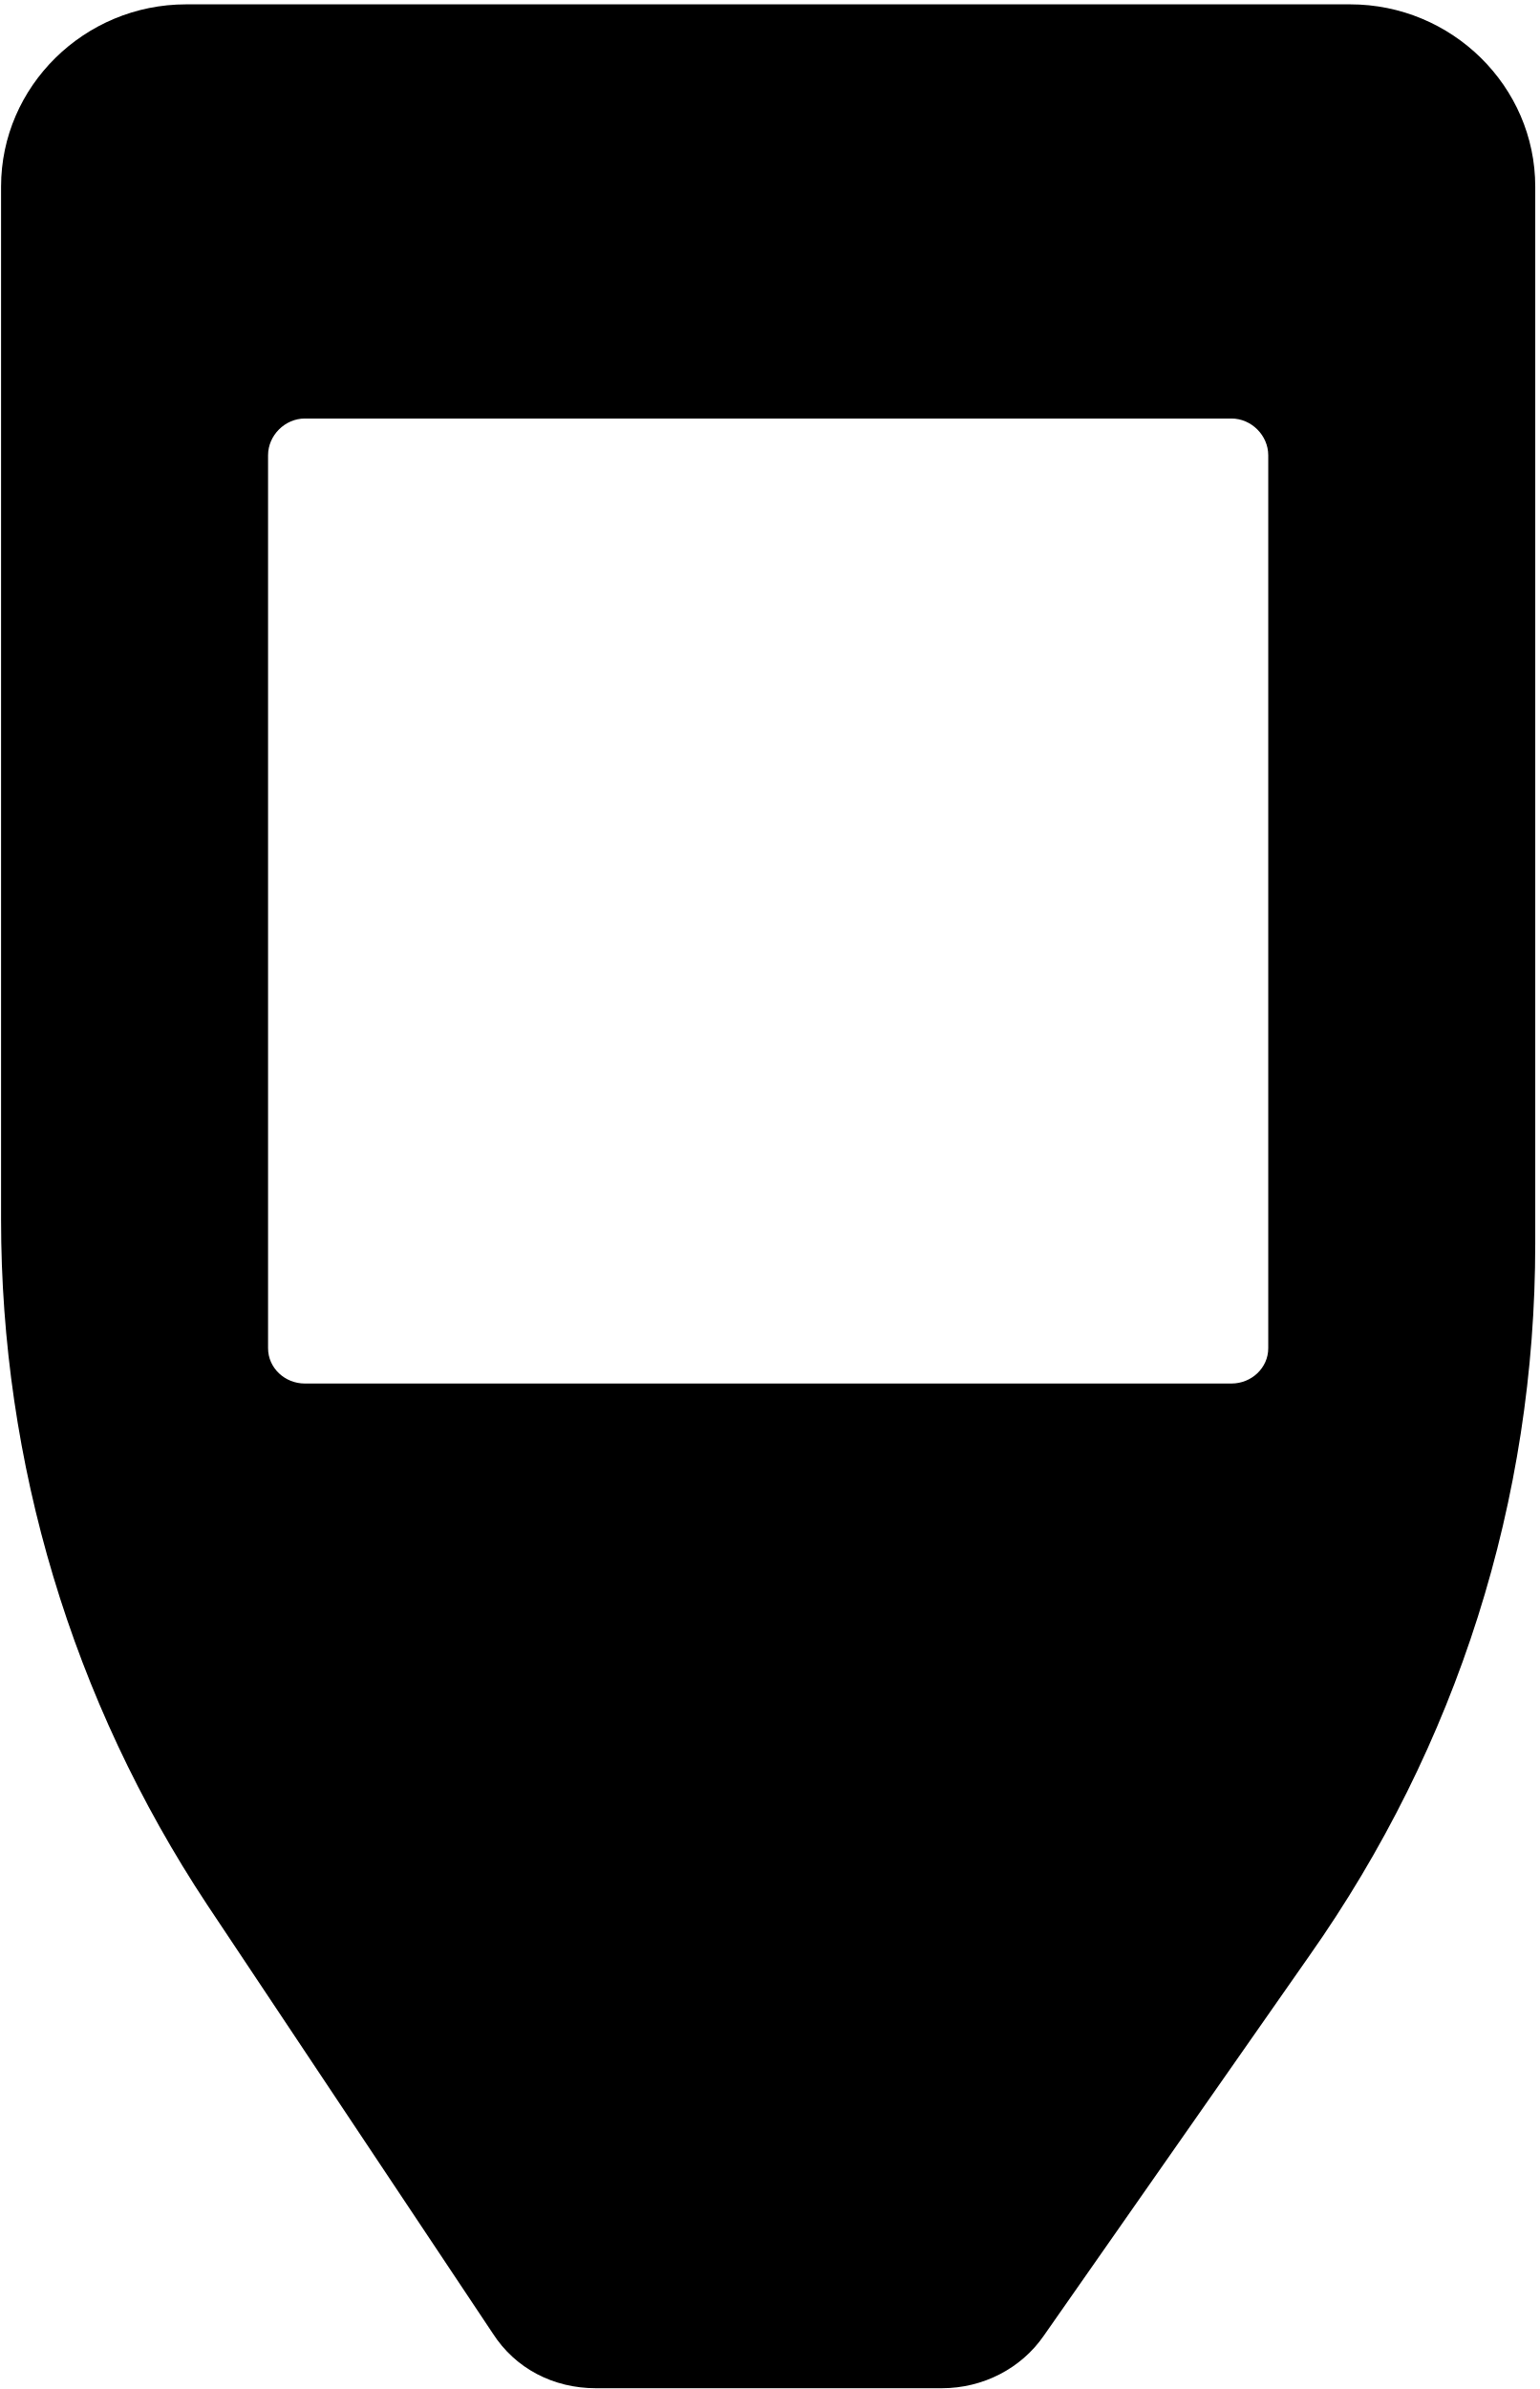
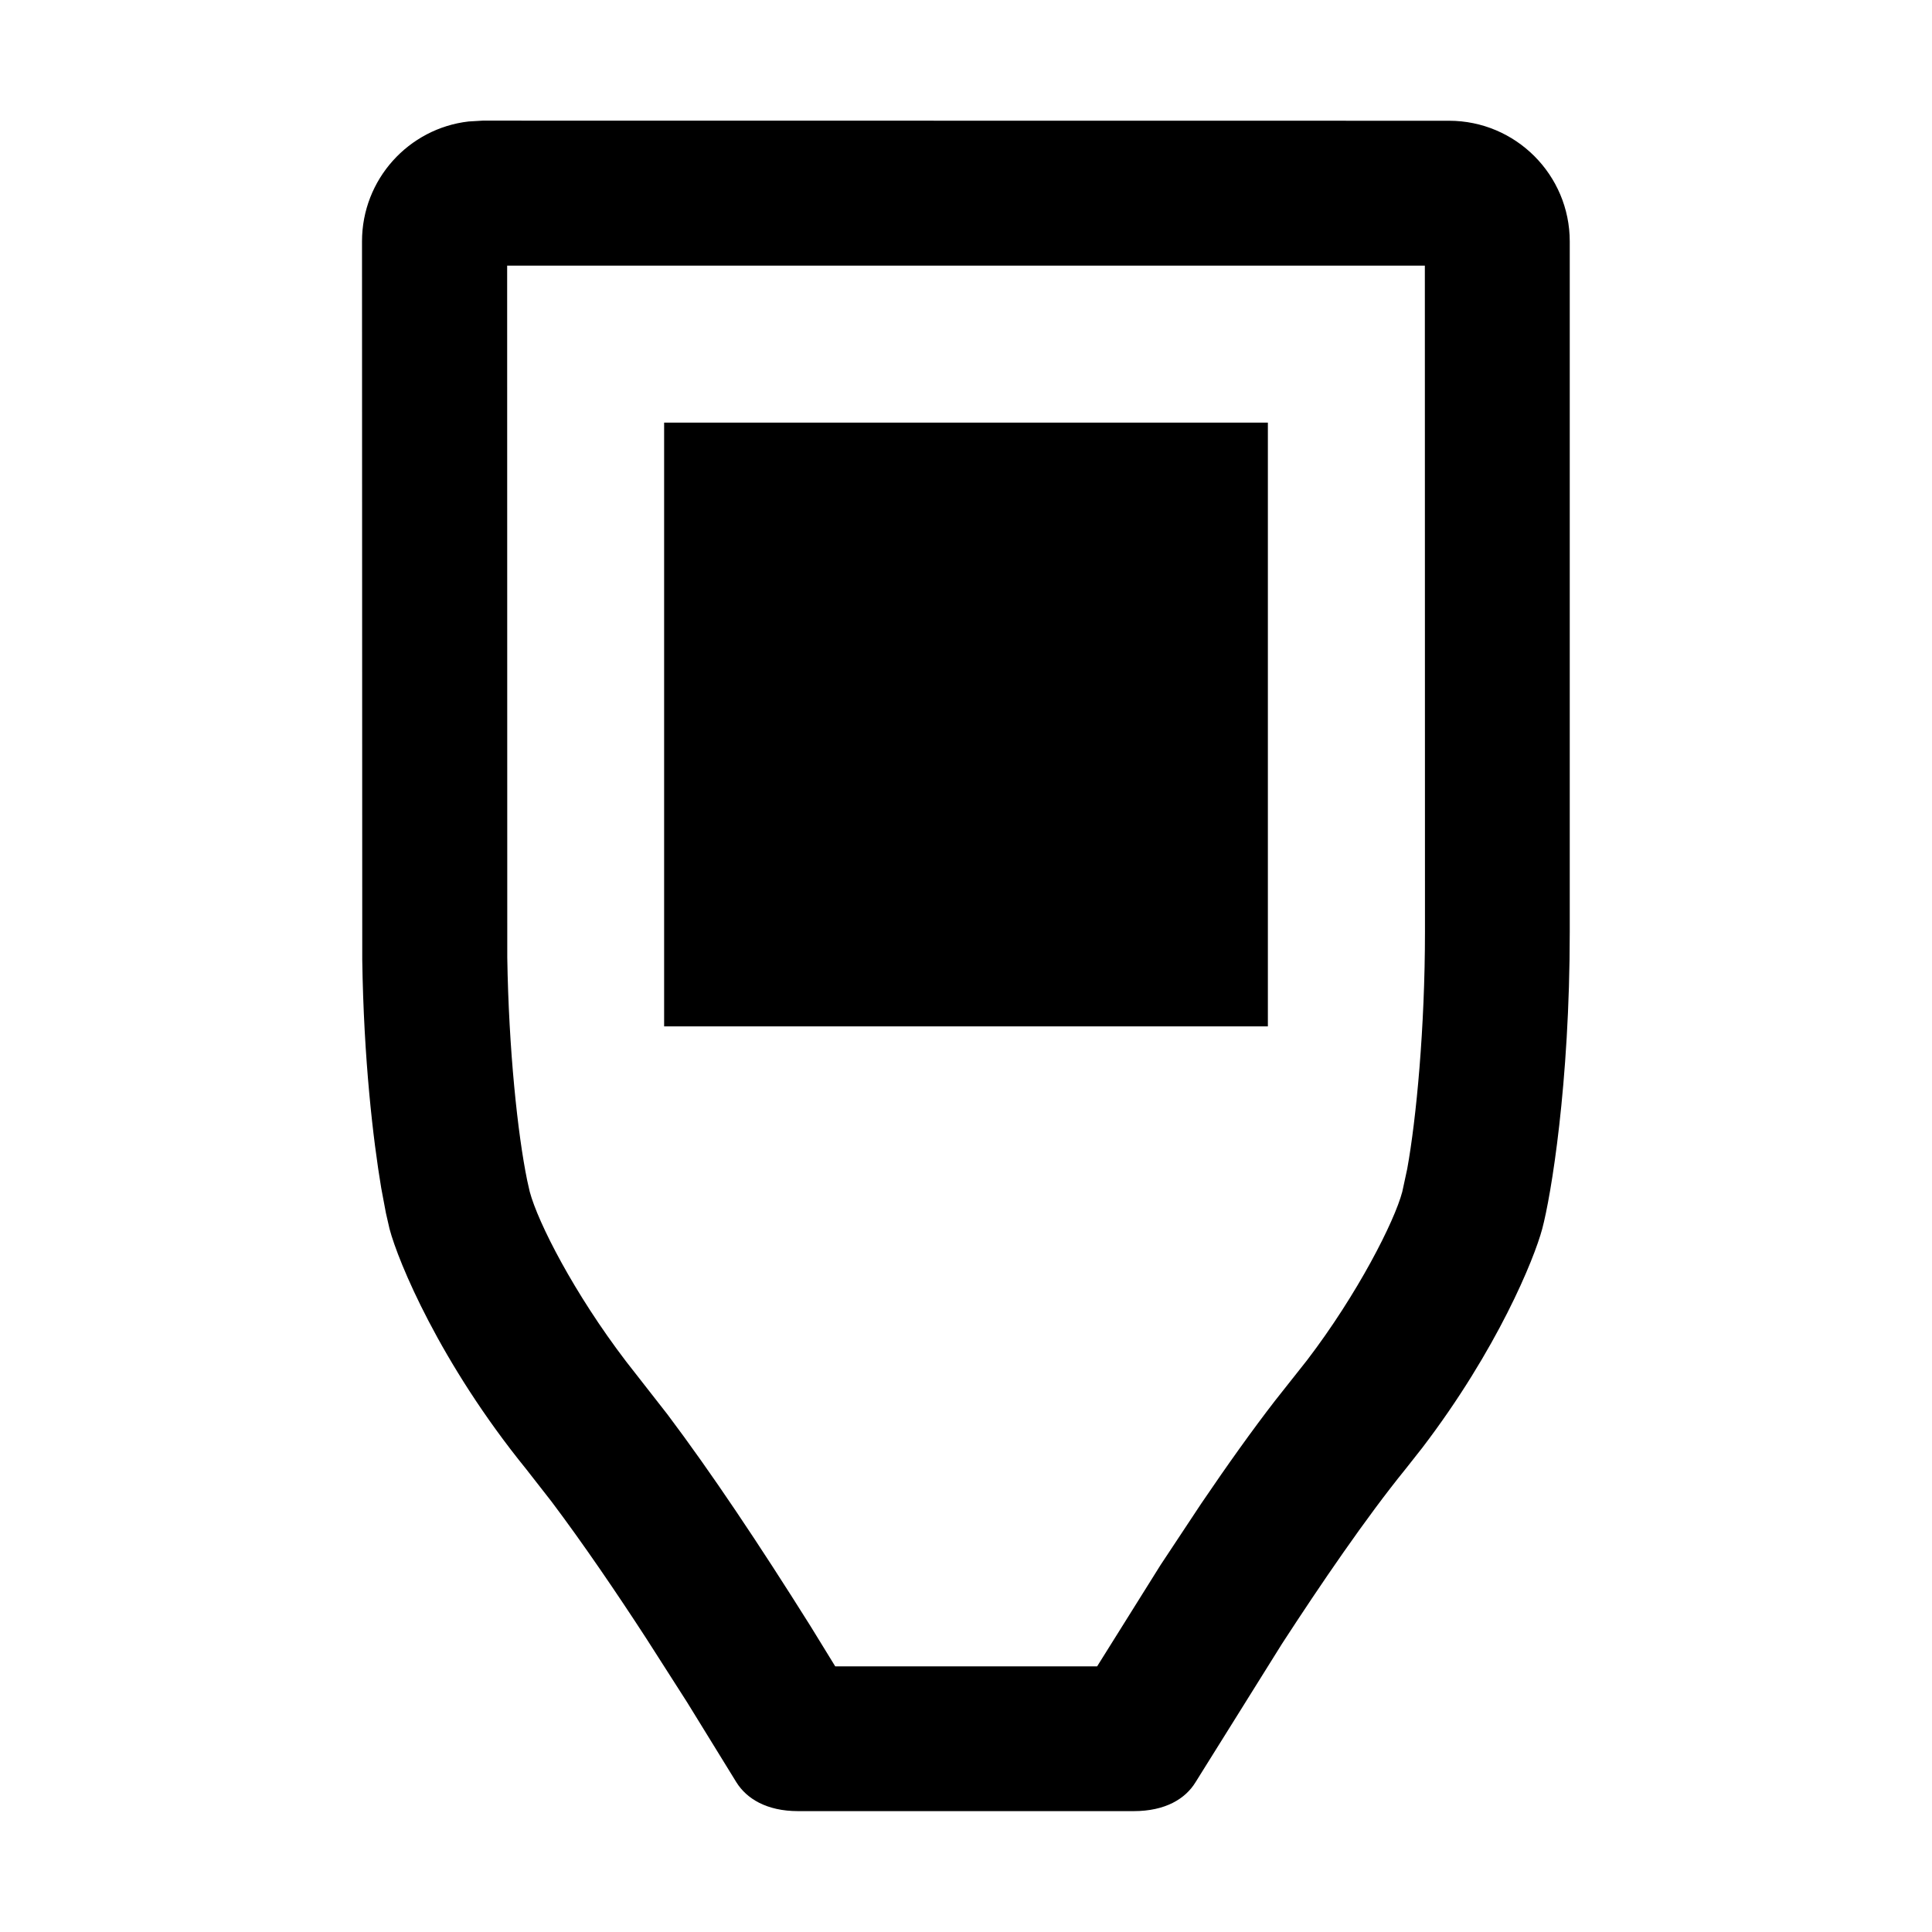
- <svg xmlns="http://www.w3.org/2000/svg" width="165px" height="256px" fill="#000000" viewBox="0 0 165 256" version="1.1">
-   <path d="M135.94,144.469 C135.94,146.604 134.123,148.255 132.003,148.255 L32.67,148.255 C30.55,148.255 28.733,146.604 28.733,144.469 L28.733,48.785 C28.733,46.65 30.55,44.848 32.67,44.848 L132.003,44.848 C134.123,44.848 135.94,46.65 135.94,48.785 L135.94,144.469 Z M144.723,0.466 L19.95,0.466 C9.048,0.466 0.114,9.248 0.114,19.999 L0.114,130.705 C0.114,156.75 7.685,182.174 22.221,204.13 L52.809,250.026 C55.232,253.812 59.32,255.917 63.863,255.917 L100.961,255.917 C105.353,255.917 109.441,253.812 111.864,250.314 L140.332,209.596 C156.231,187.034 164.559,160.671 164.559,133.279 L164.559,19.999 C164.559,9.248 155.625,0.466 144.723,0.466 L144.723,0.466 Z" id="Path" />
+ <svg xmlns="http://www.w3.org/2000/svg" height="16" viewBox="0 0 16 16" width="16">
+   <path d="m12 1c.552 0 1 .448 1 1v5.716c0 1.263-.156 2.192-.228 2.461-.067.251-.372.999-.994 1.814l-.138.175c-.328.404-.704.956-1.023 1.447l-.717 1.148c-.083.135-.248.238-.511.238h-2.779c-.262 0-.427-.104-.511-.238l-.409-.664-.339-.53c-.245-.377-.522-.784-.783-1.131l-.21-.269c-.715-.881-1.061-1.72-1.132-1.99l-.03-.131-.039-.208c-.067-.4-.145-1.064-.157-1.89l-.002-5.949c-0-.513.386-.936.883-.993l.117-.007zm-.2 1.2h-7.6l.001 5.73c.012.765.086 1.461.165 1.846l.021.093c.069.258.367.841.798 1.406l.343.439c.362.481.762 1.08 1.185 1.754l.204.332h2.169l.525-.839.337-.509c.219-.323.424-.61.612-.853l.265-.335c.419-.549.723-1.148.788-1.394l.041-.19c.075-.413.147-1.169.147-1.964zm-1.3 1.3v5h-5v-5z" fill-rule="evenodd" />
</svg>
